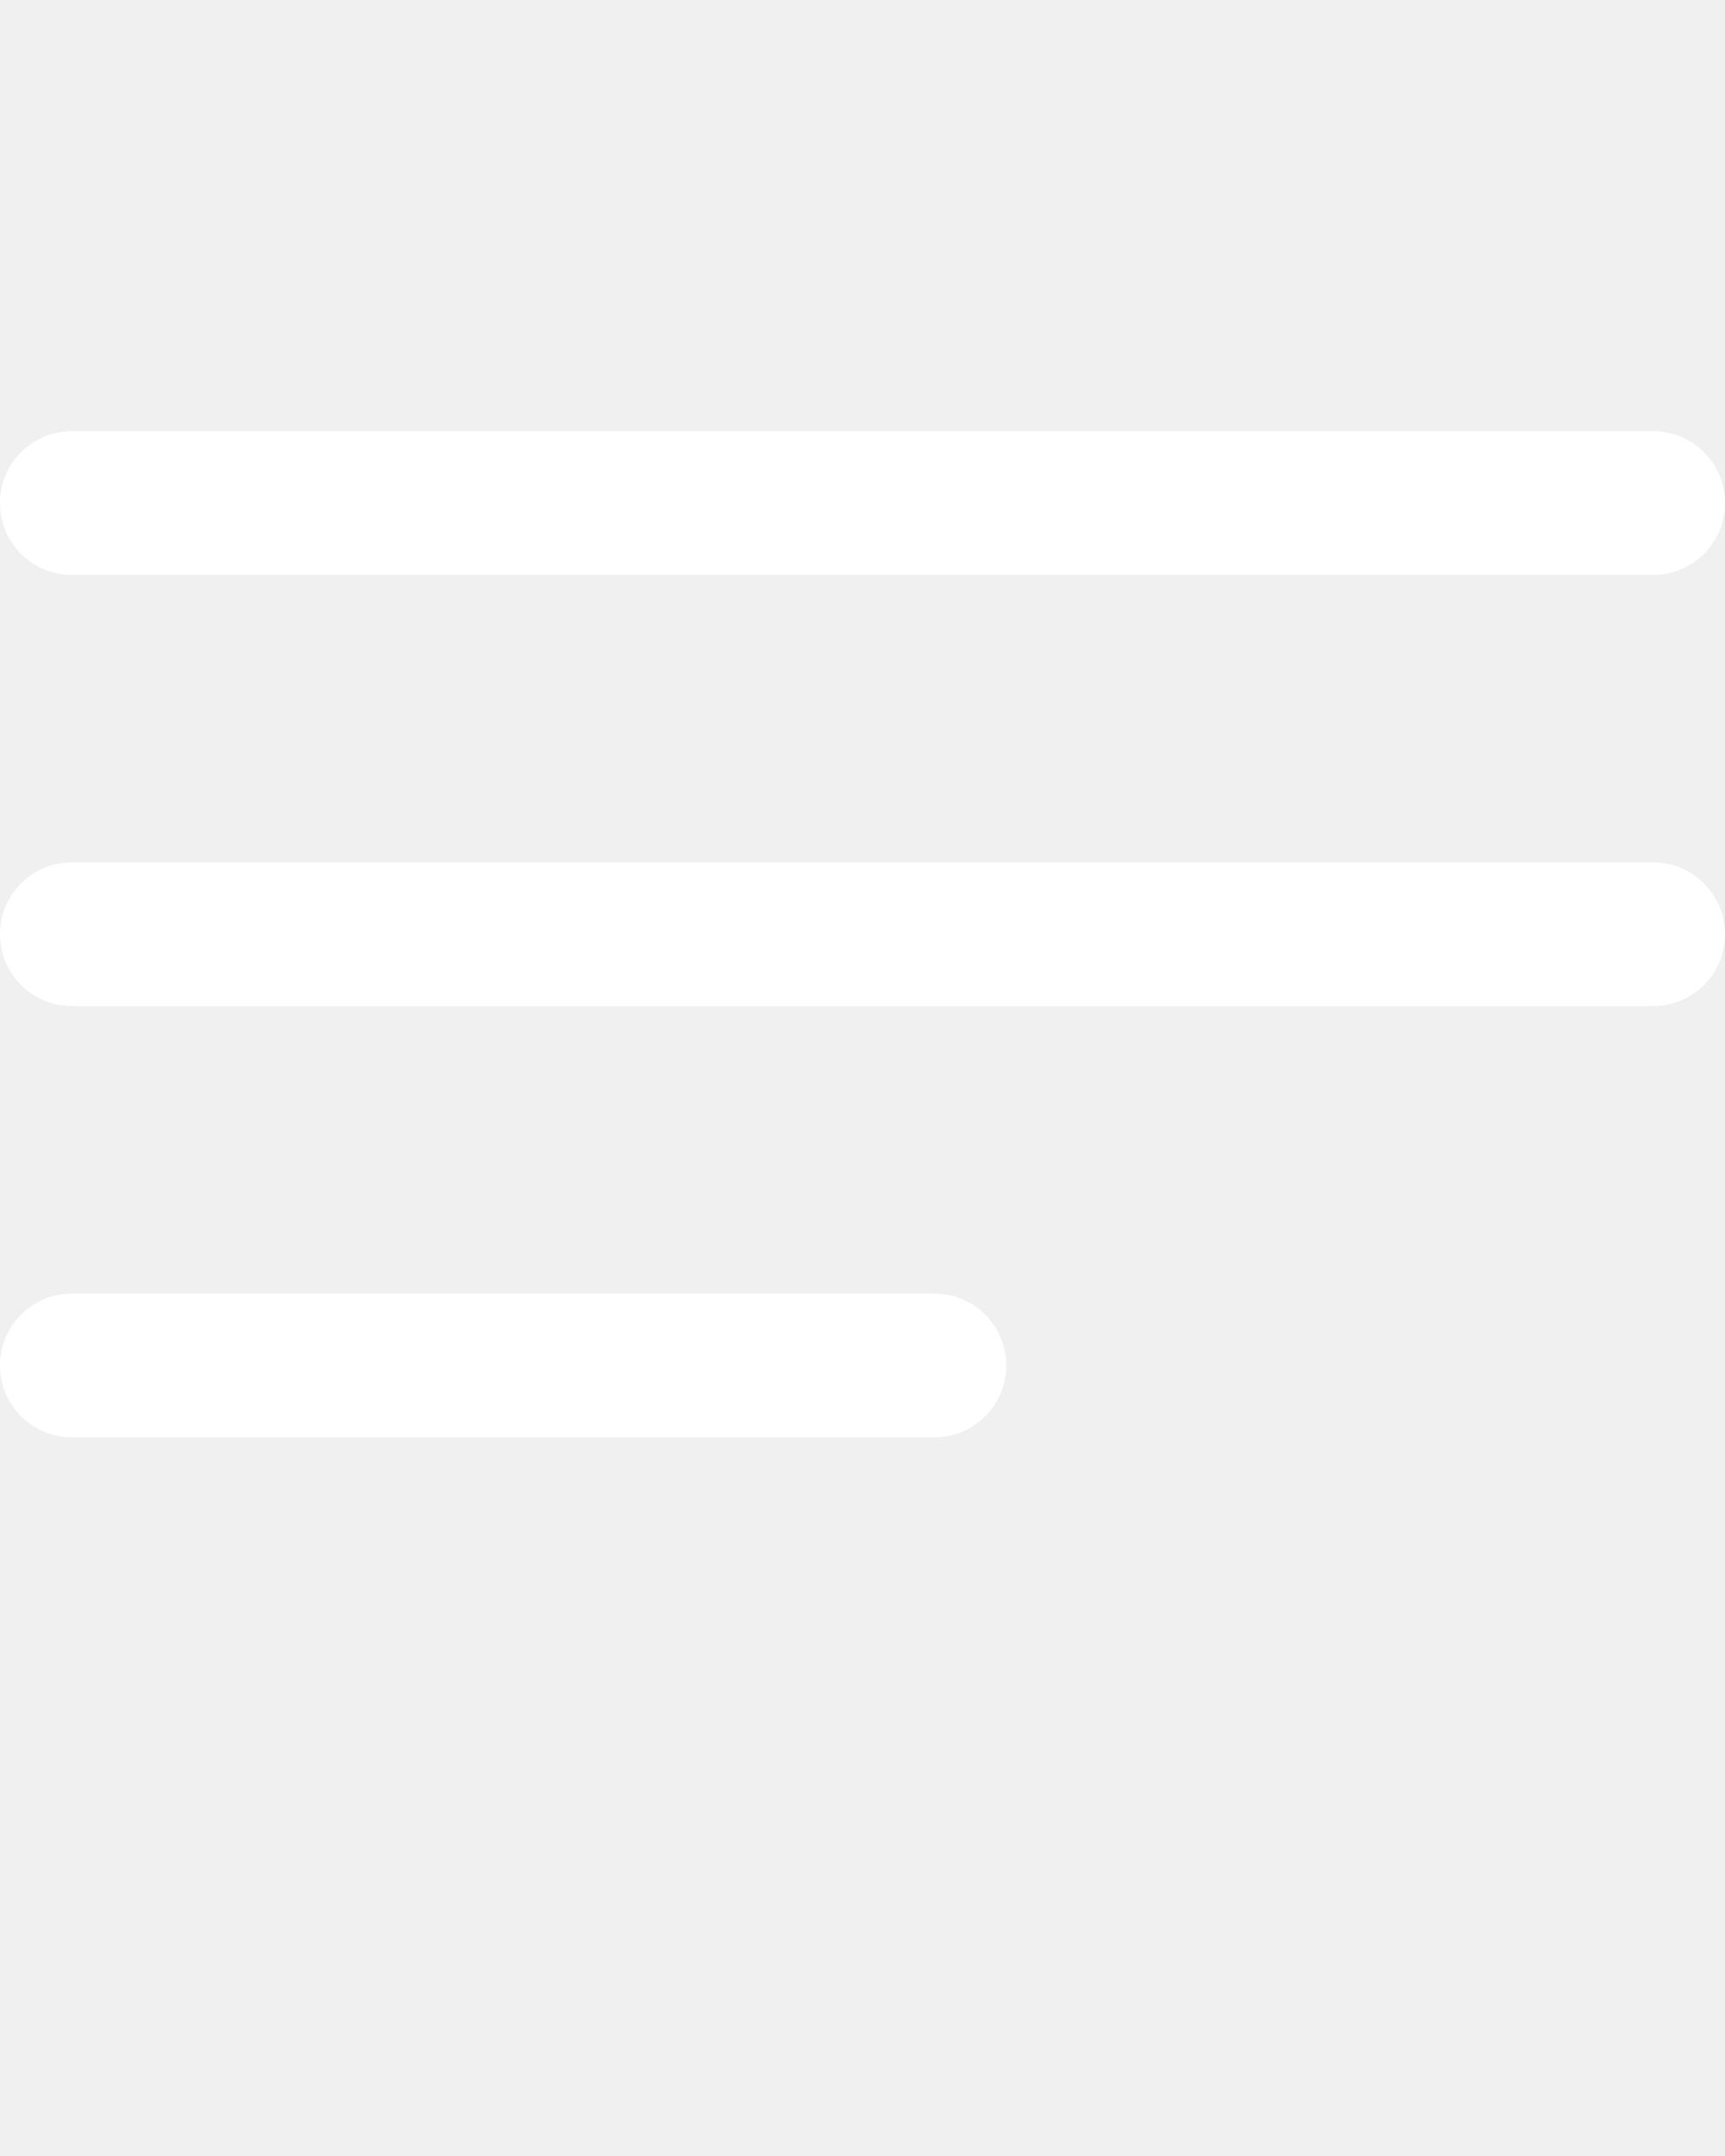
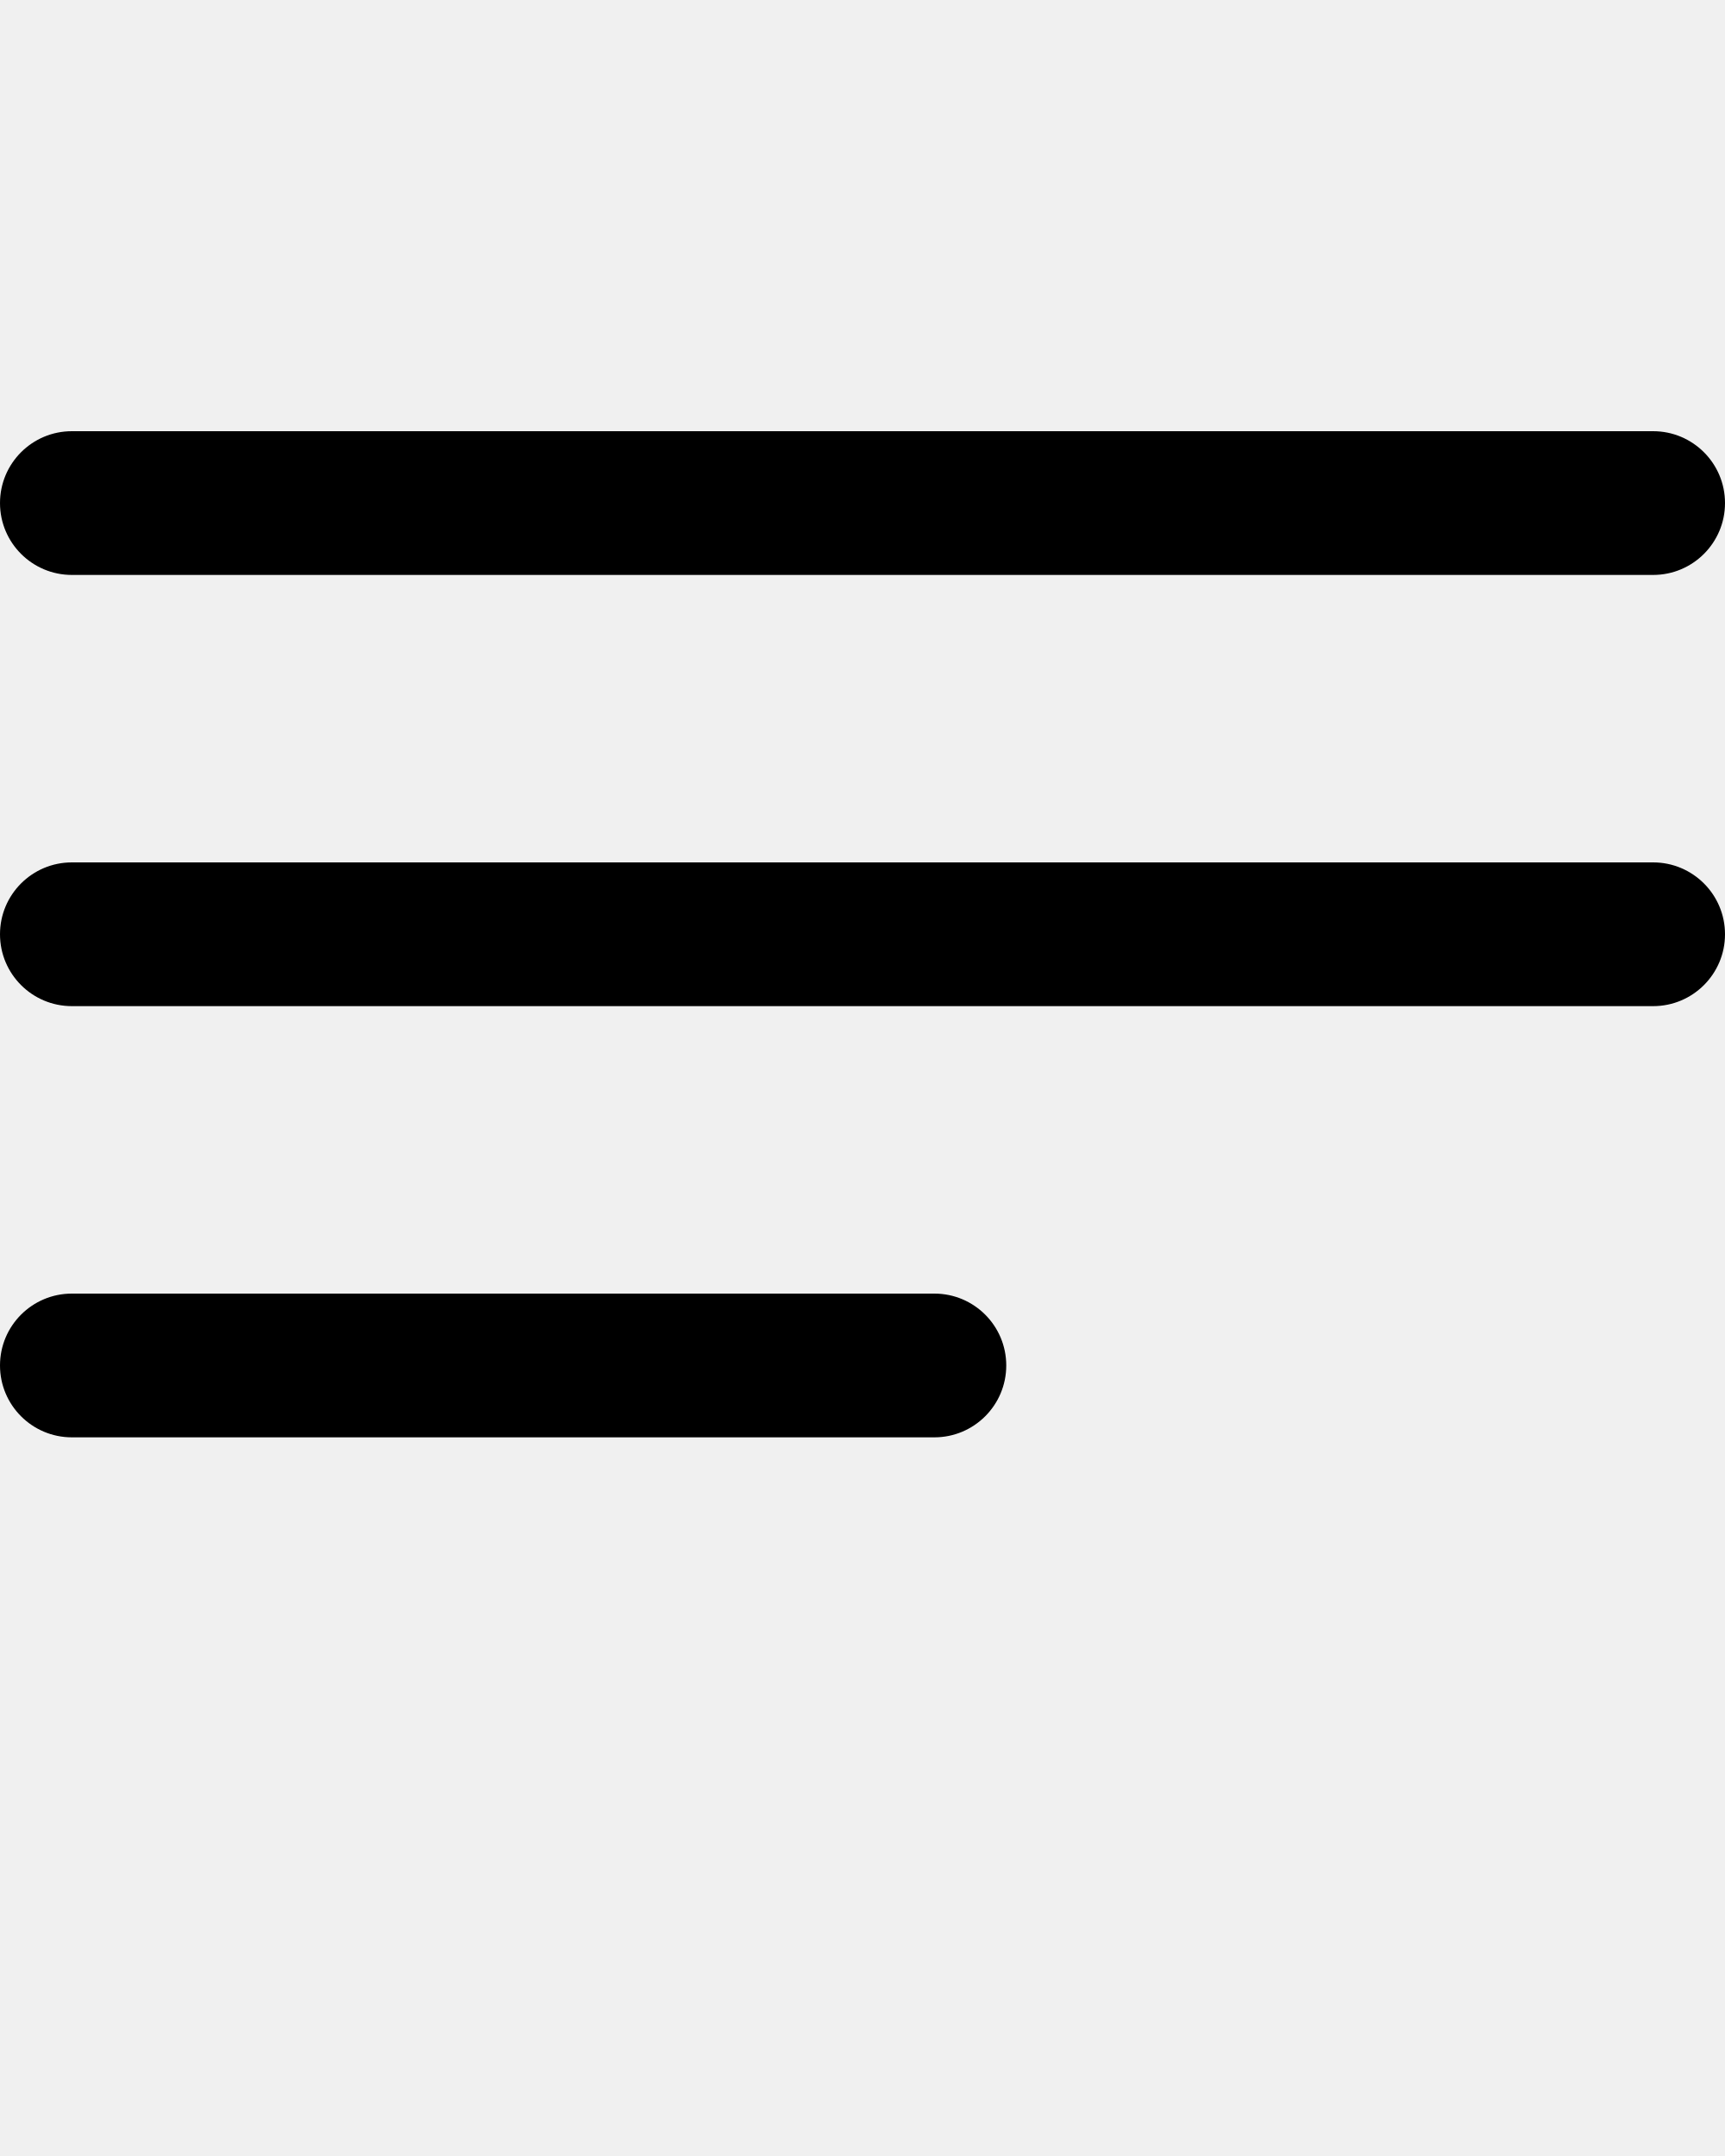
<svg xmlns="http://www.w3.org/2000/svg" viewBox="0 0 24 30" x="0px" y="0px">
-   <path d="M23,14H1a1,1,0,0,1,0-2H23a1,1,0,0,1,0,2Z" fill="#ffffff" />
-   <path d="M23,8H1A1,1,0,0,1,1,6H23a1,1,0,0,1,0,2Z" fill="#ffffff" />
-   <path d="M13,20H1a1,1,0,0,1,0-2H13a1,1,0,0,1,0,2Z" fill="#ffffff" />
+   <path d="M23,14H1a1,1,0,0,1,0-2H23a1,1,0,0,1,0,2Z" fill="#000000" />
+   <path d="M23,8H1A1,1,0,0,1,1,6H23a1,1,0,0,1,0,2Z" fill="#000000" />
+   <path d="M13,20H1a1,1,0,0,1,0-2H13a1,1,0,0,1,0,2Z" fill="#000000" />
</svg>
